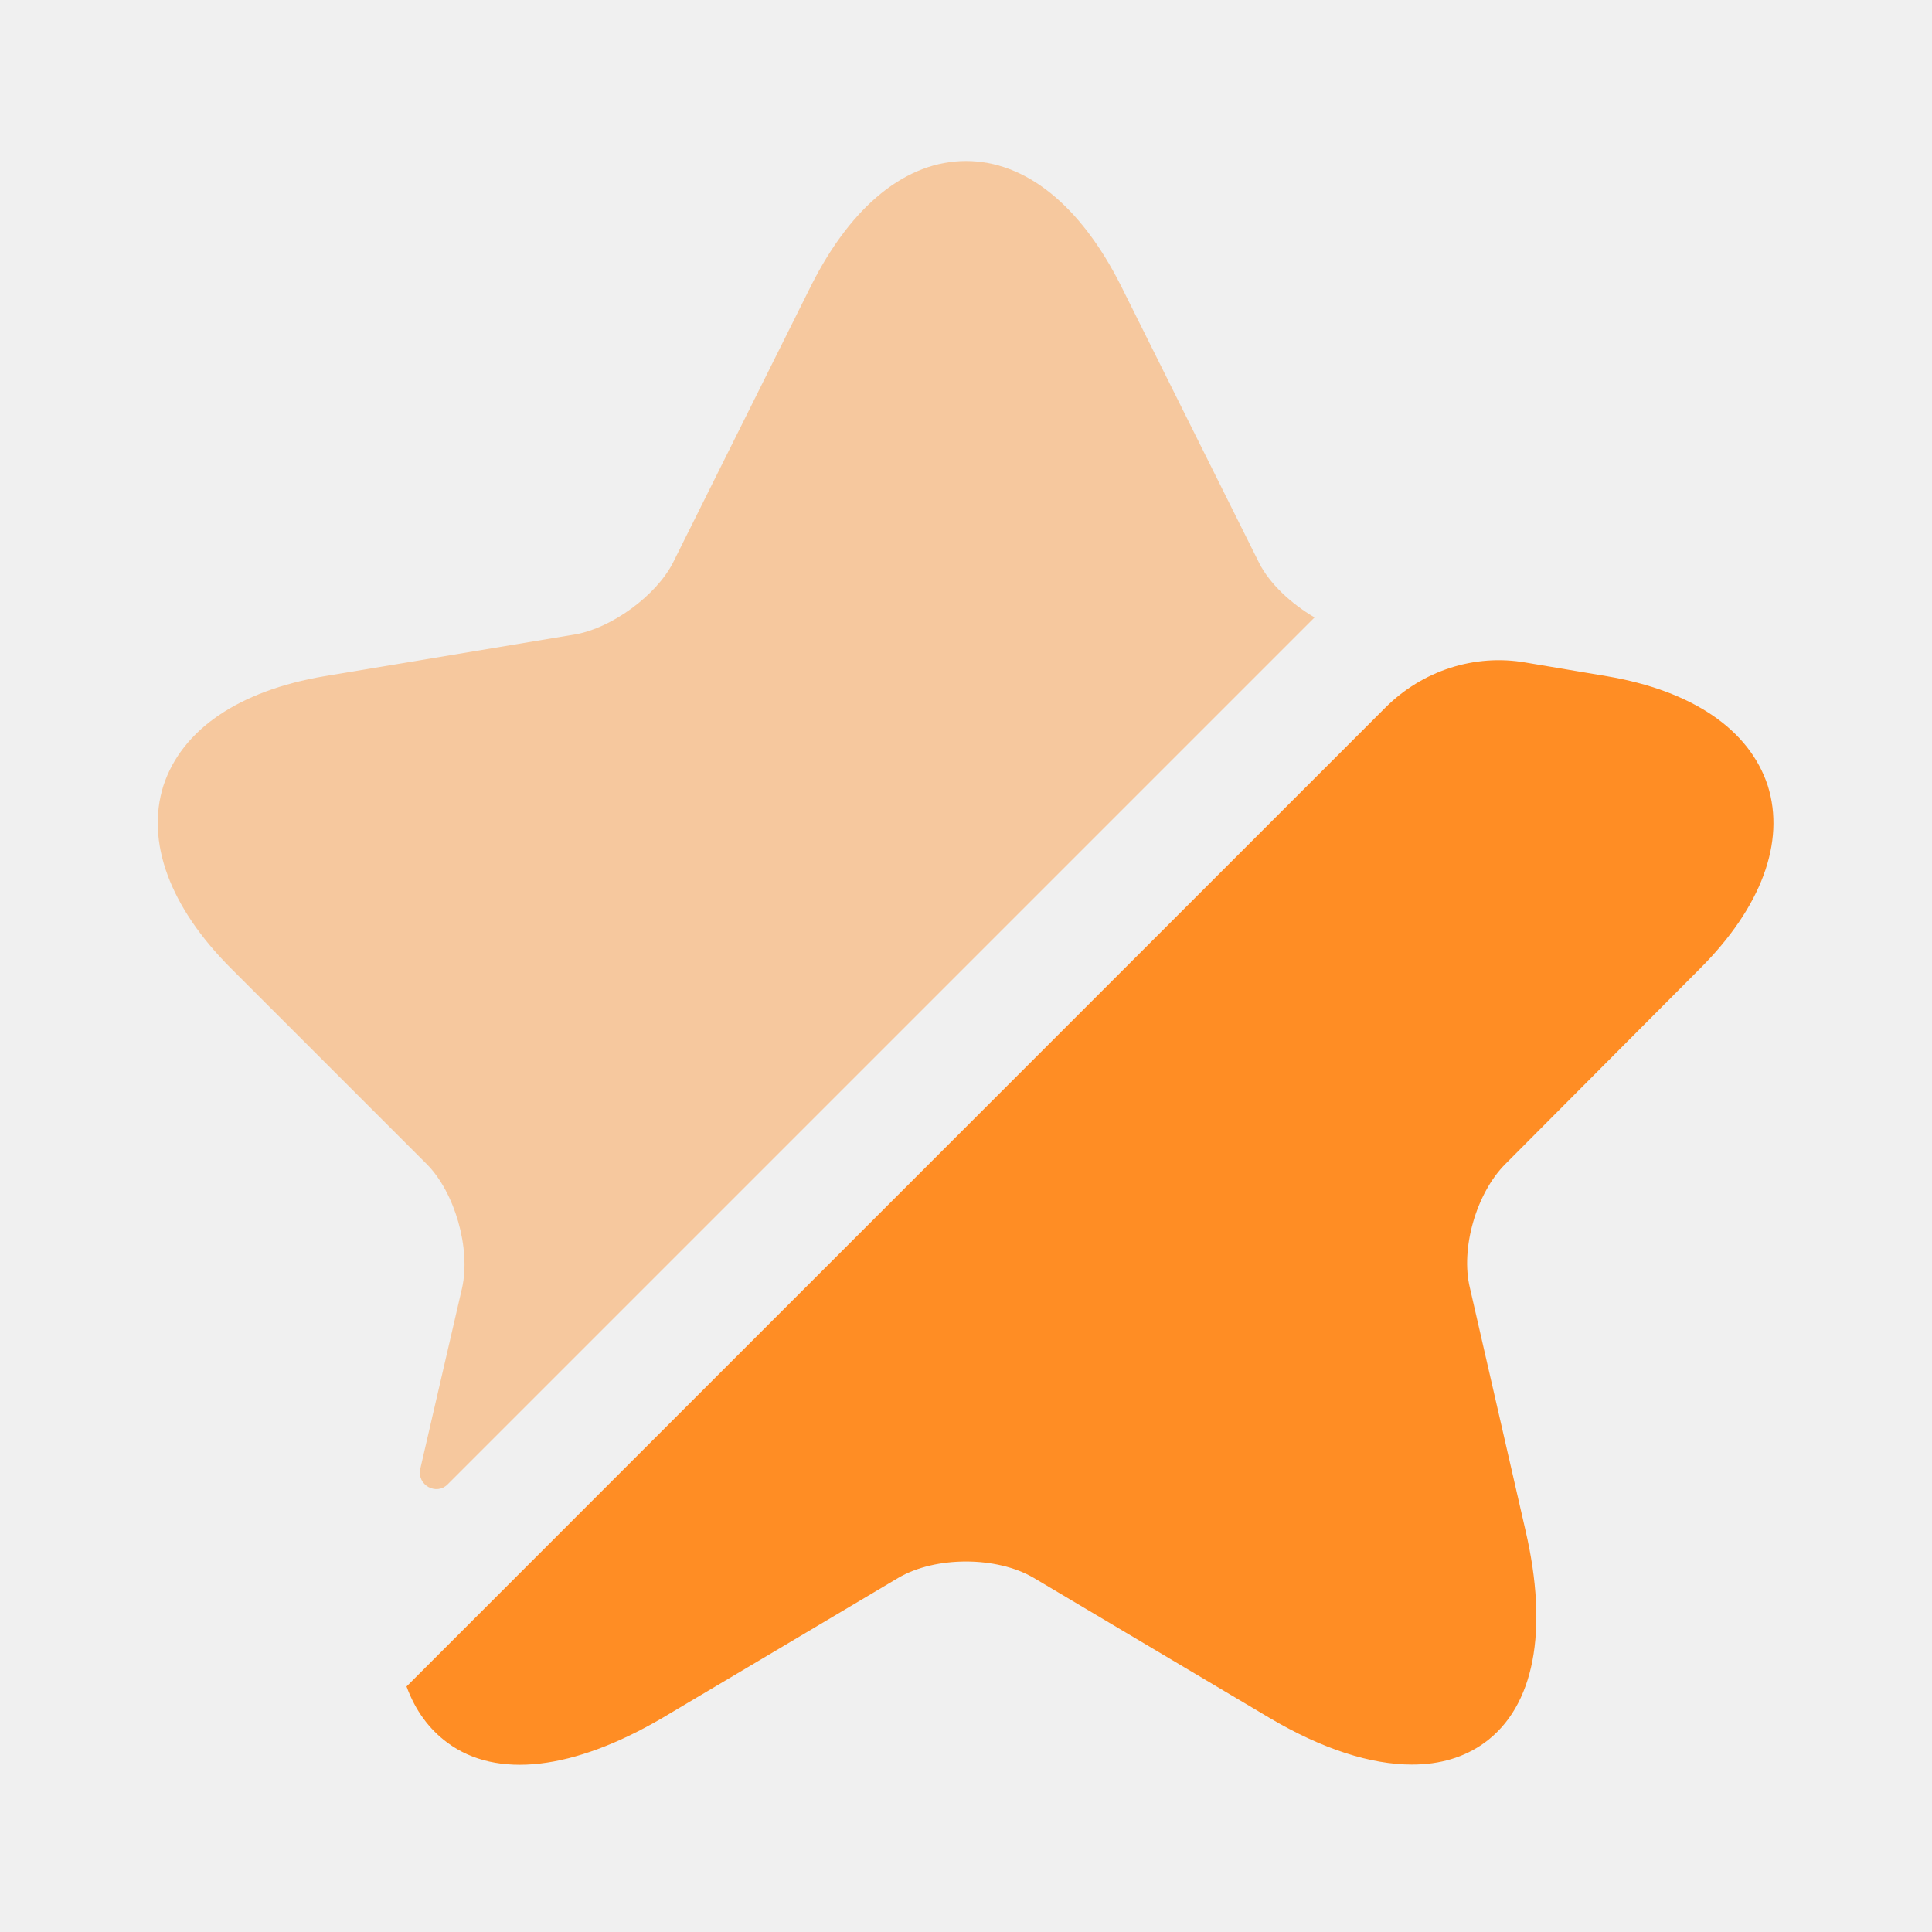
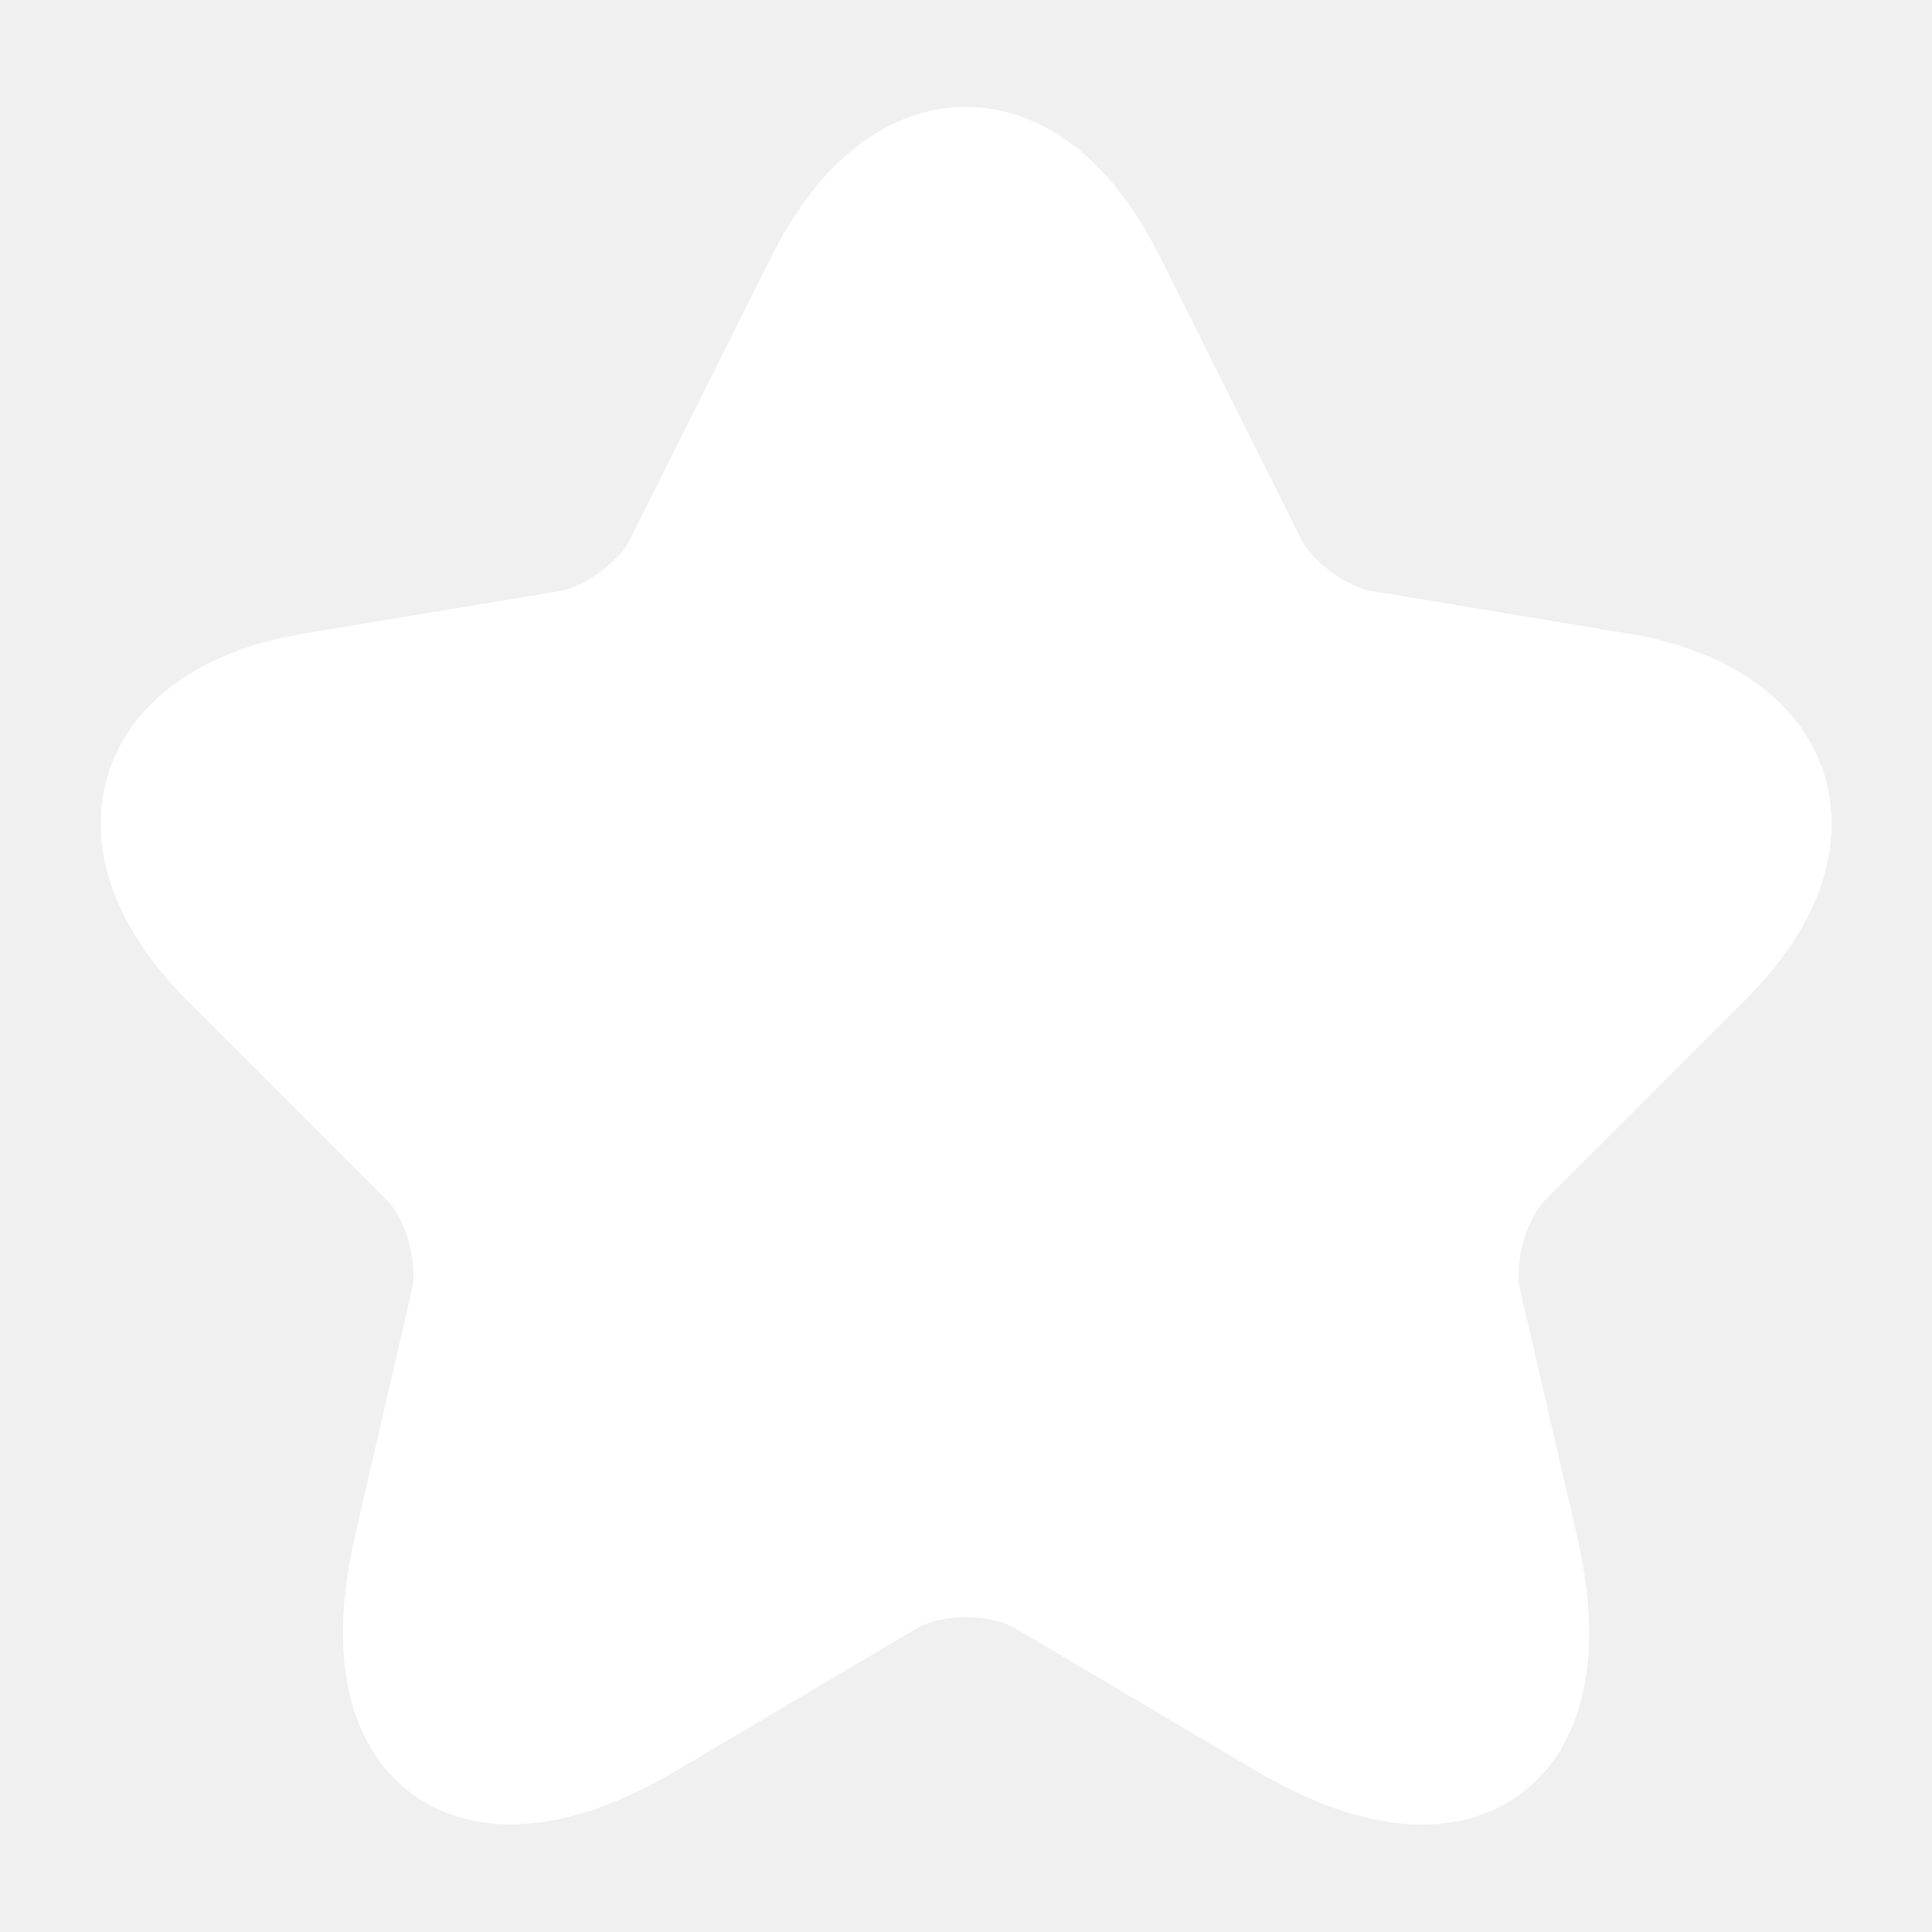
- <svg xmlns="http://www.w3.org/2000/svg" width="24" height="24" viewBox="0 0 24 24" fill="none">
-   <path opacity="0.4" d="M5.74 16C5.85 15.51 5.65 14.81 5.3 14.46L2.87 12.03C2.11 11.27 1.81 10.46 2.03 9.76C2.26 9.06 2.97 8.58 4.03 8.4L7.15 7.88C7.6 7.8 8.15 7.4 8.36 6.99L10.08 3.54C10.58 2.55 11.26 2 12 2C12.74 2 13.42 2.55 13.92 3.54L15.64 6.99C15.77 7.25 16.04 7.5 16.33 7.67L5.56 18.44C5.42 18.58 5.18 18.45 5.22 18.25L5.74 16Z" fill="#FF8D24" />
-   <path d="M18.7 14.46C18.34 14.82 18.14 15.51 18.26 16L18.95 19.01C19.24 20.26 19.06 21.2 18.44 21.65C18.19 21.83 17.89 21.92 17.54 21.92C17.03 21.92 16.43 21.73 15.77 21.34L12.84 19.6C12.38 19.33 11.62 19.33 11.16 19.6L8.23 21.34C7.12 21.99 6.17 22.1 5.56 21.65C5.33 21.48 5.16 21.25 5.05 20.95L17.21 8.79C17.67 8.33 18.32 8.12 18.95 8.23L19.96 8.4C21.02 8.58 21.73 9.06 21.96 9.76C22.18 10.46 21.88 11.27 21.12 12.03L18.7 14.46Z" fill="#FF8D24" />
+ <svg xmlns="http://www.w3.org/2000/svg" width="16" height="16" viewBox="0 0 16 16" fill="none">
+   <path d="M9.153 2.34L10.327 4.687C10.487 5.013 10.913 5.327 11.273 5.387L13.4 5.74C14.76 5.967 15.08 6.953 14.1 7.927L12.447 9.58C12.167 9.86 12.013 10.4 12.1 10.787L12.573 12.833C12.947 14.453 12.087 15.08 10.653 14.233L8.66 13.053C8.3 12.84 7.707 12.84 7.34 13.053L5.347 14.233C3.92 15.08 3.053 14.447 3.427 12.833L3.9 10.787C3.987 10.4 3.833 9.86 3.553 9.58L1.9 7.927C0.927 6.953 1.24 5.967 2.6 5.74L4.727 5.387C5.08 5.327 5.507 5.013 5.667 4.687L6.84 2.34C7.48 1.067 8.52 1.067 9.153 2.34Z" fill="white" stroke="white" stroke-linecap="round" stroke-linejoin="round" />
</svg>
